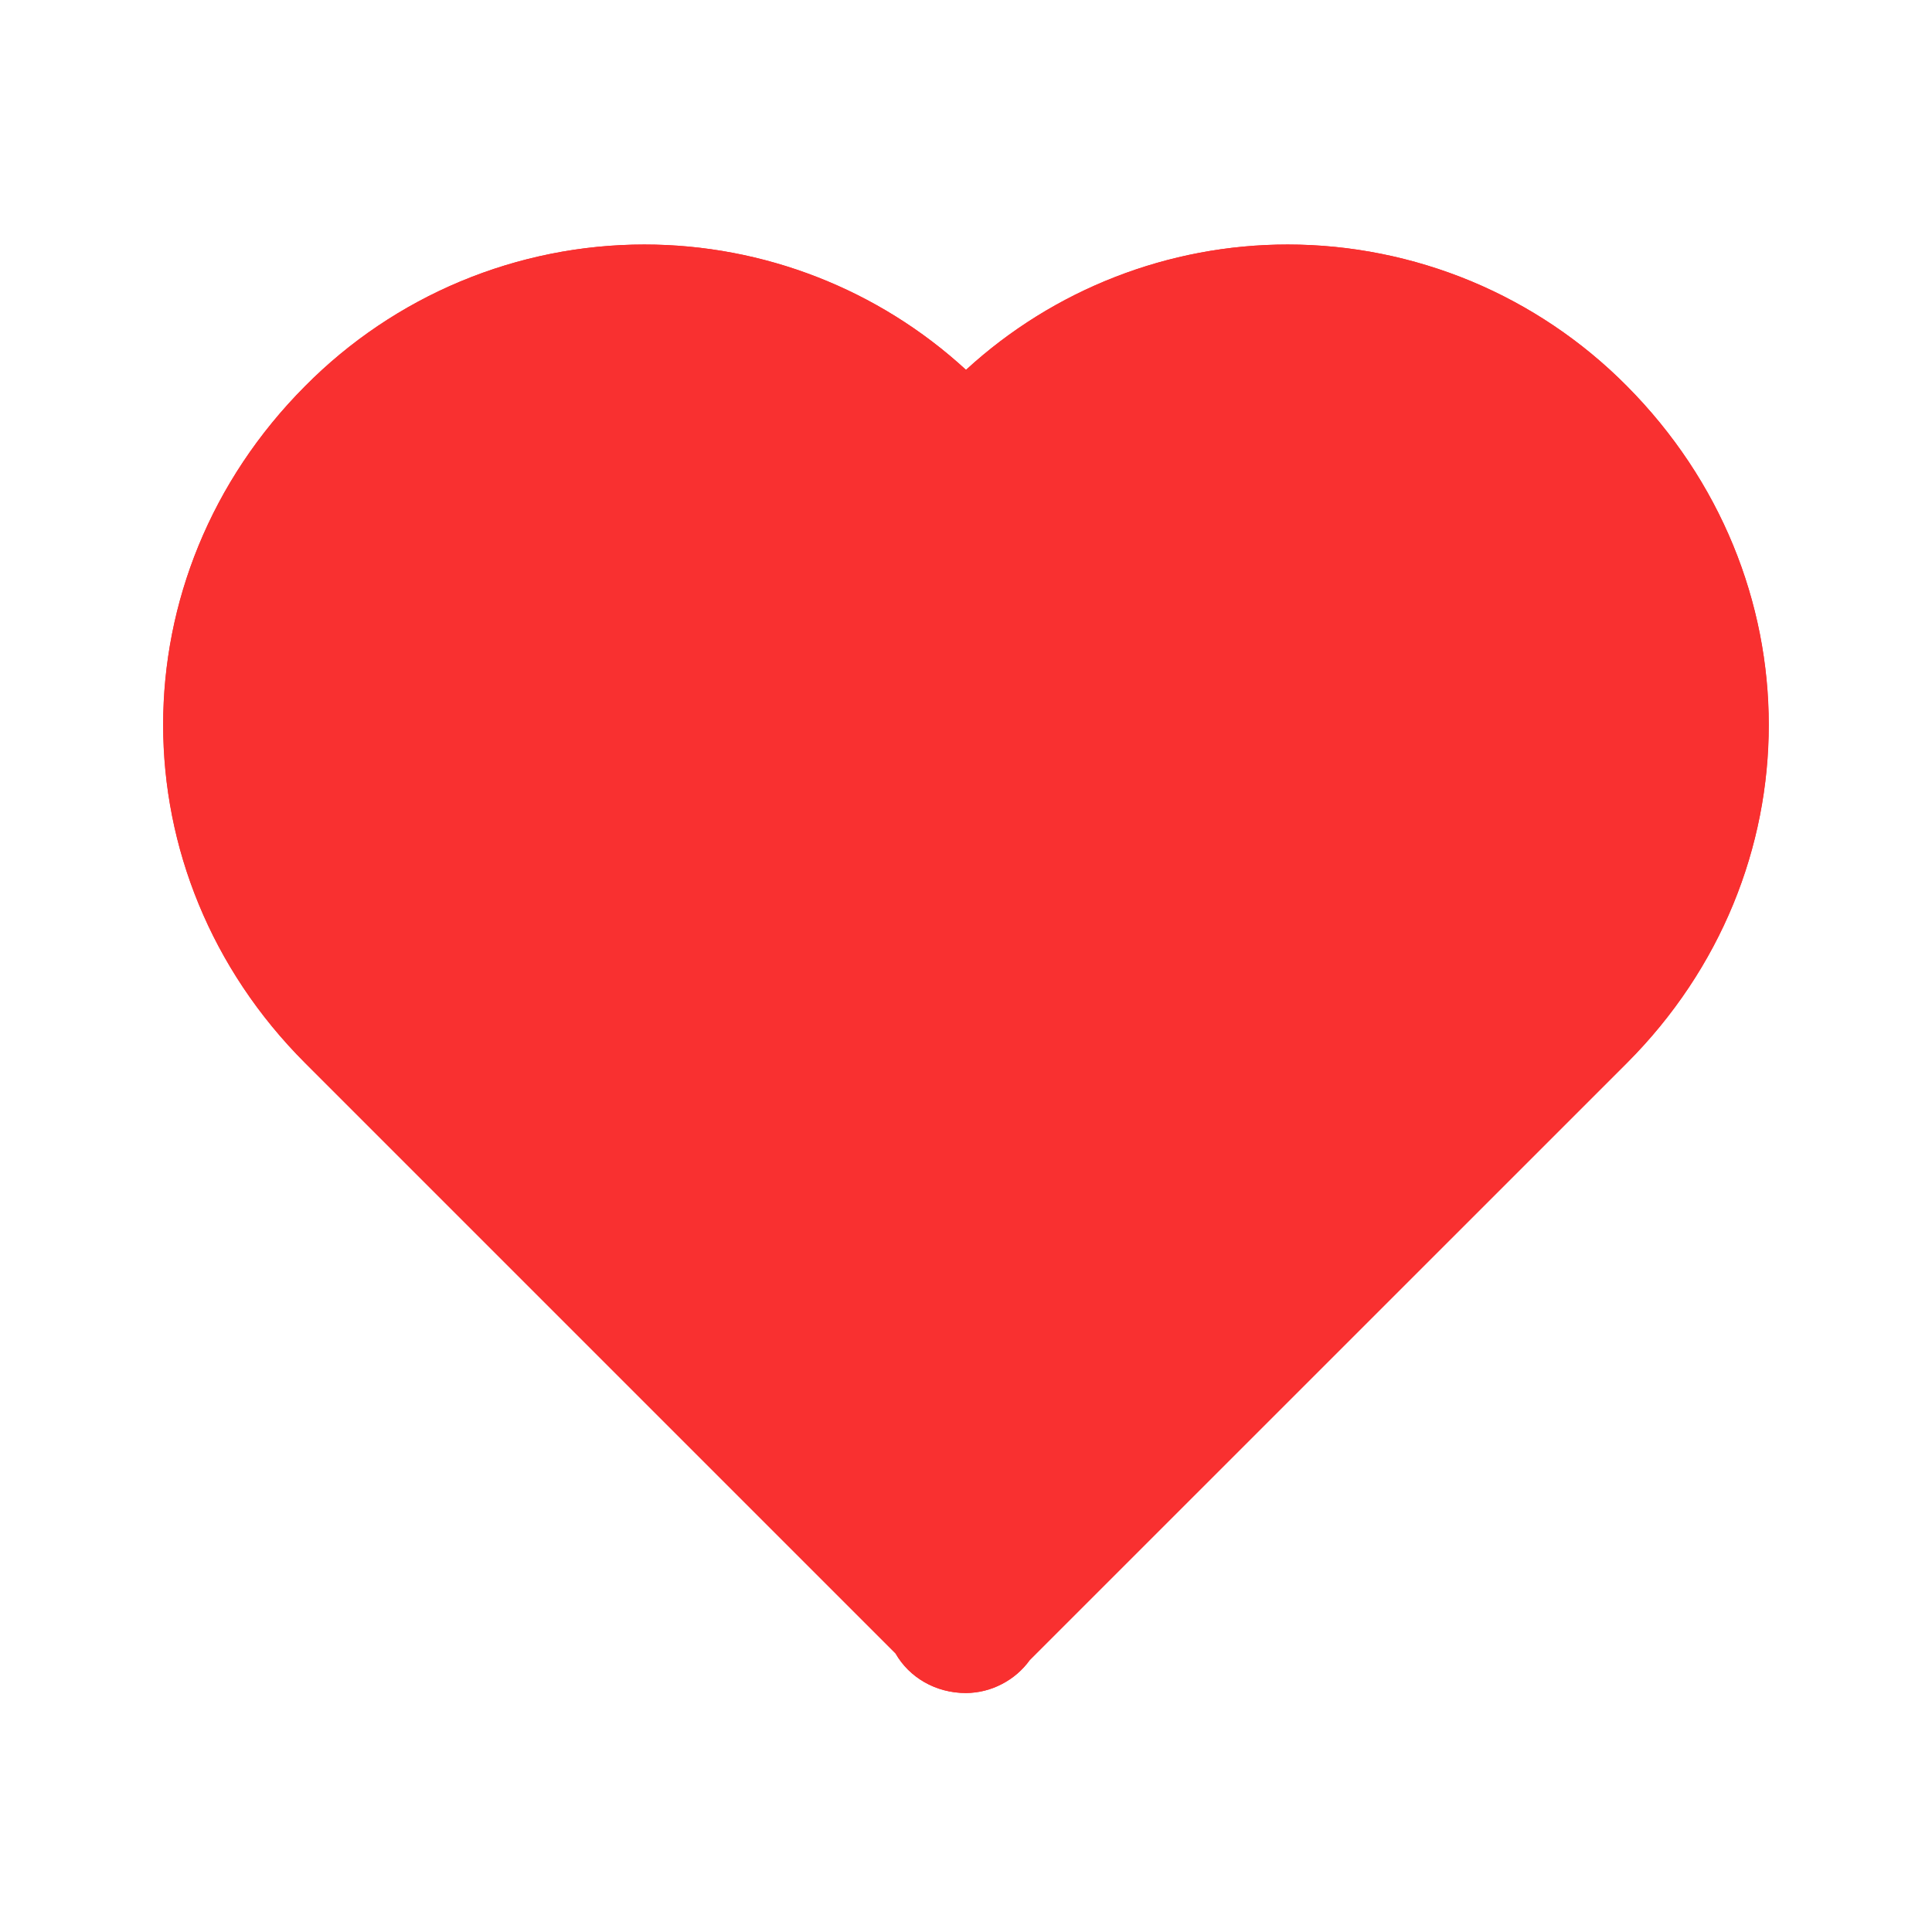
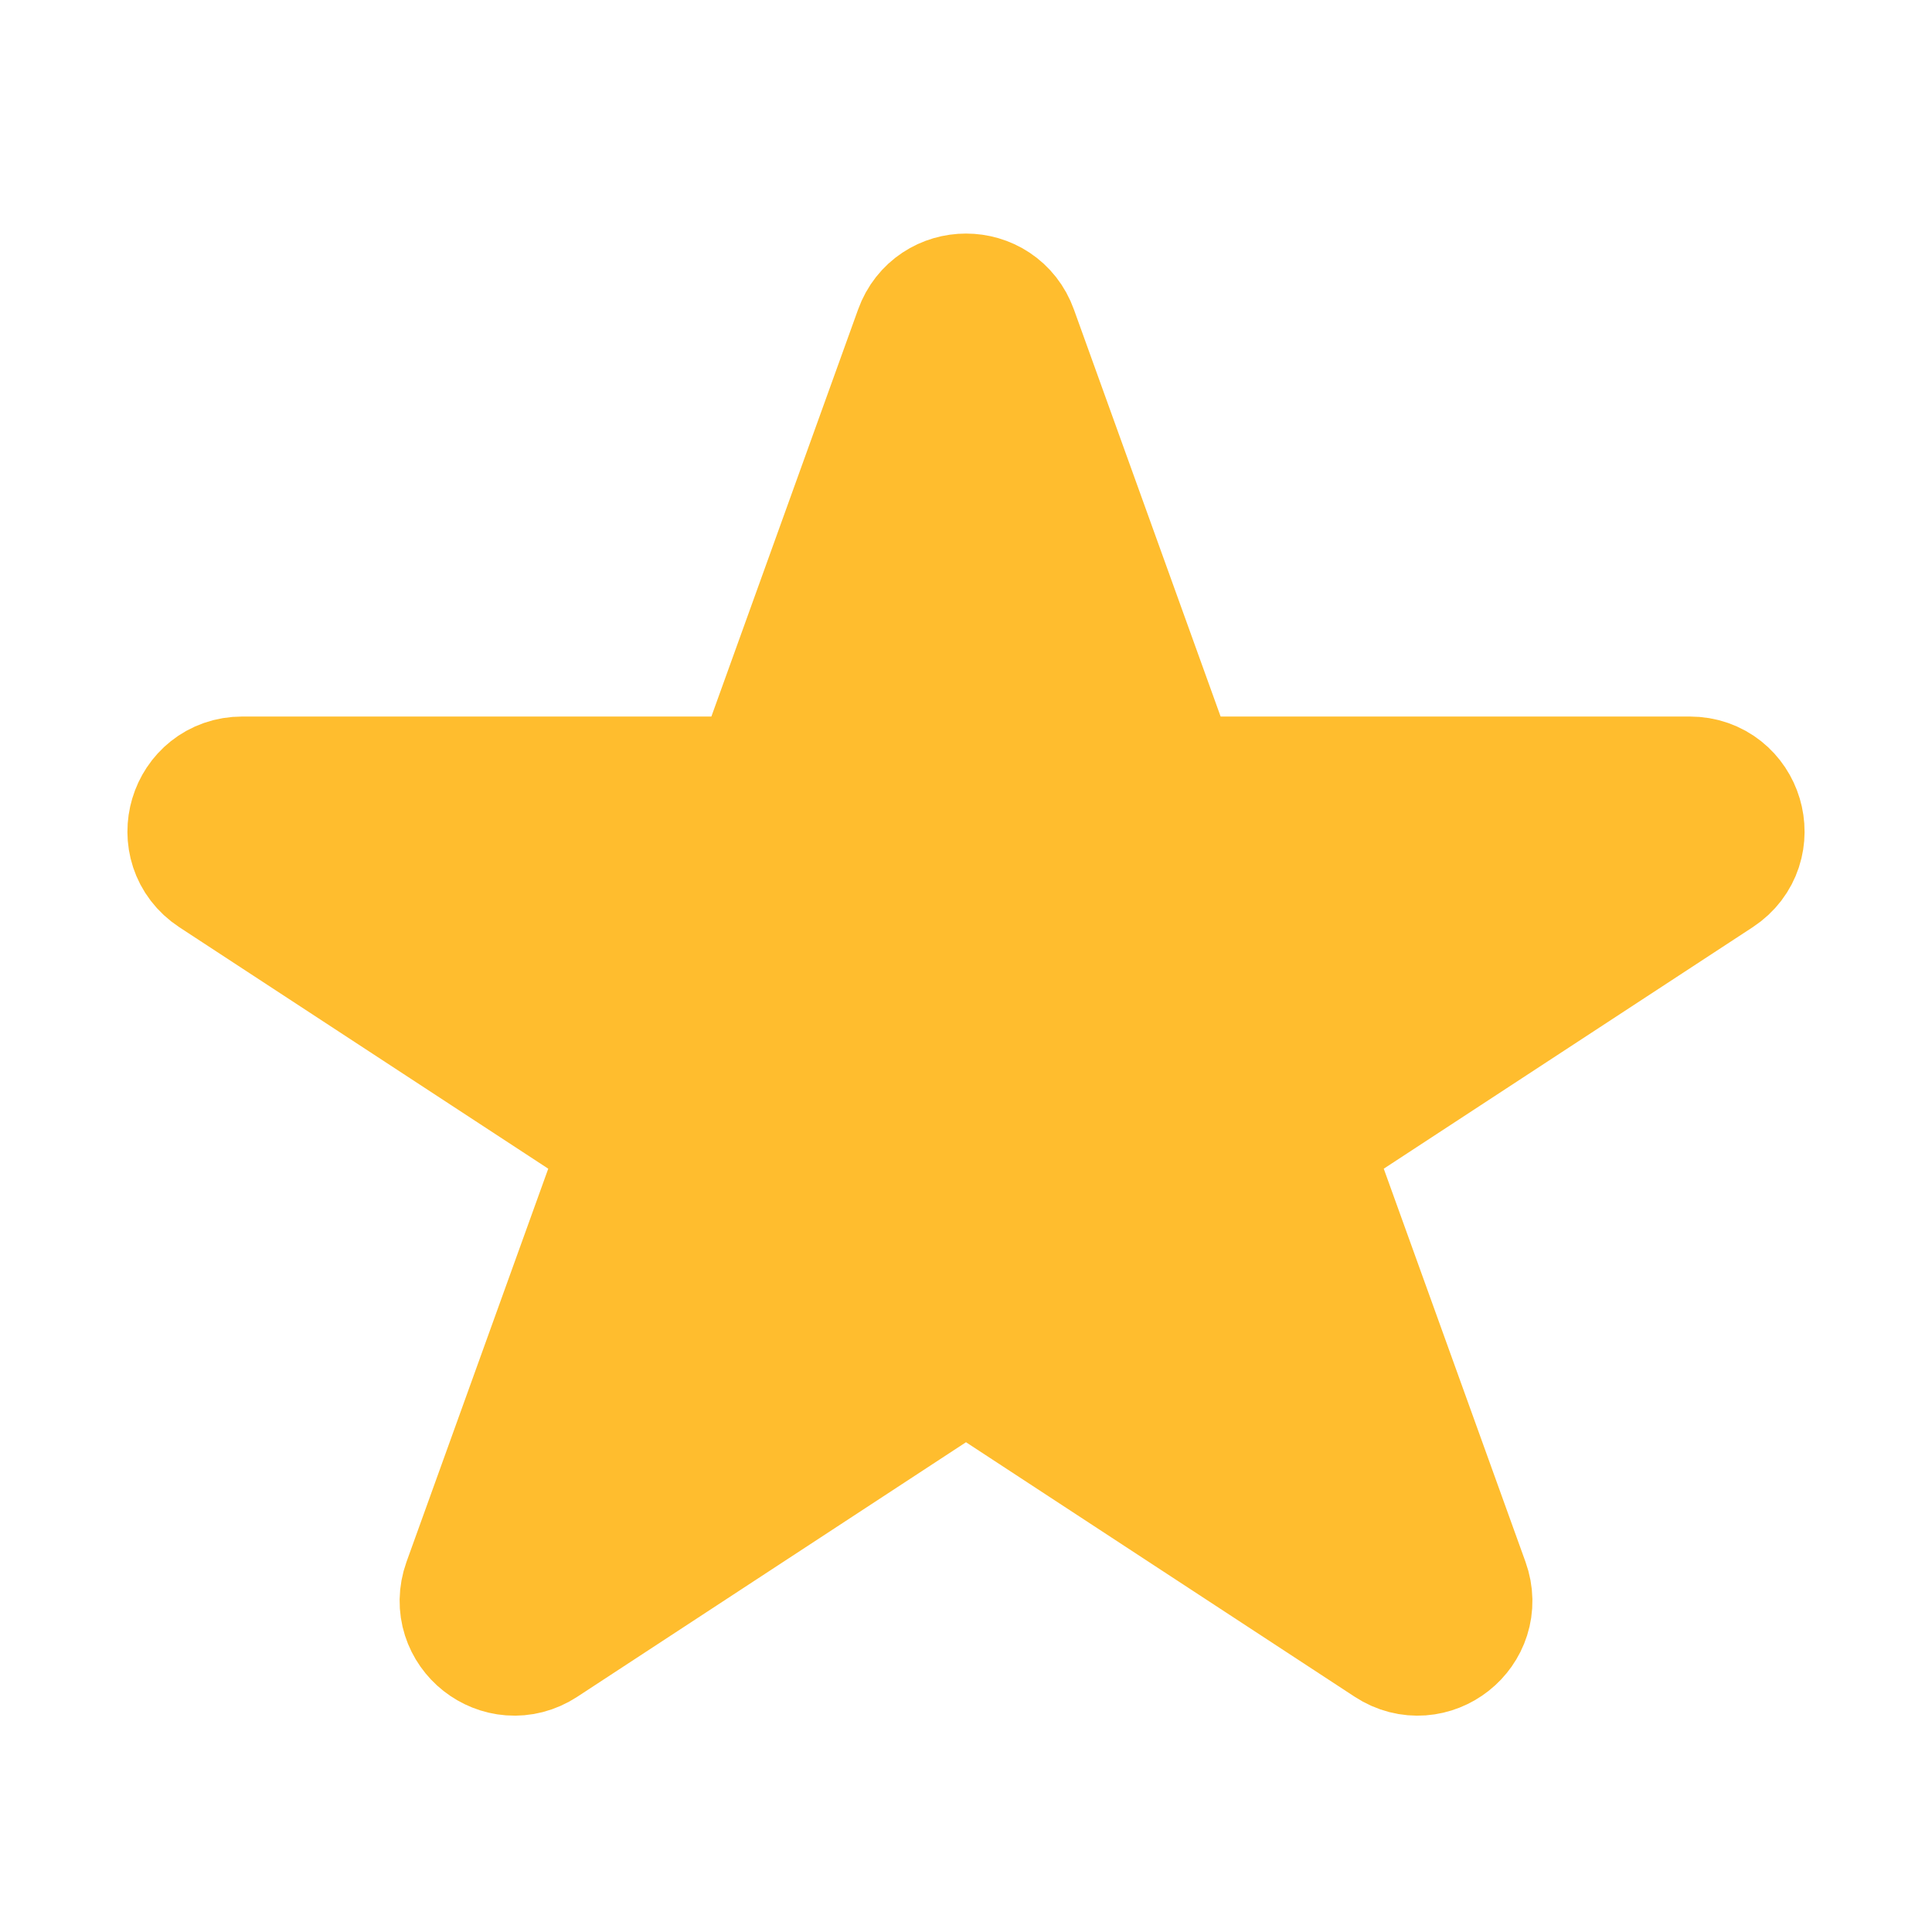
<svg xmlns="http://www.w3.org/2000/svg" width="16" height="16" viewBox="0 0 16 16" fill="none">
-   <path d="M8 3.063C7.273 2.395 6.323 2.025 5.336 2.025C4.814 2.025 4.296 2.129 3.814 2.33C3.332 2.531 2.895 2.826 2.527 3.197C0.958 4.772 0.959 7.236 2.528 8.805L7.416 13.693C7.53 13.892 7.748 14.021 8 14.021C8.103 14.02 8.205 13.995 8.296 13.947C8.388 13.9 8.467 13.832 8.528 13.748L13.471 8.805C15.04 7.235 15.04 4.772 13.47 3.194C13.102 2.824 12.665 2.53 12.184 2.329C11.702 2.129 11.185 2.025 10.664 2.025C9.677 2.025 8.726 2.396 8 3.063ZM12.527 4.137C13.569 5.184 13.57 6.82 12.528 7.862L8 12.391L3.471 7.862C2.43 6.82 2.43 5.184 3.47 4.139C3.976 3.635 4.639 3.358 5.336 3.358C6.032 3.358 6.692 3.635 7.195 4.138L7.528 4.471C7.59 4.533 7.664 4.582 7.745 4.616C7.826 4.65 7.912 4.667 8 4.667C8.087 4.667 8.174 4.65 8.255 4.616C8.336 4.582 8.409 4.533 8.471 4.471L8.804 4.138C9.812 3.132 11.521 3.135 12.527 4.137Z" fill="#F93030" />
-   <path d="M8 3.063C7.274 2.395 6.323 2.025 5.336 2.025C4.814 2.025 4.297 2.129 3.815 2.33C3.333 2.531 2.895 2.826 2.528 3.197C0.959 4.772 0.96 7.236 2.529 8.805L7.417 13.693C7.53 13.892 7.749 14.021 8 14.021C8.104 14.02 8.205 13.995 8.297 13.947C8.388 13.9 8.468 13.832 8.528 13.748L13.472 8.805C15.041 7.235 15.041 4.772 13.47 3.194C13.103 2.824 12.666 2.53 12.184 2.329C11.703 2.129 11.186 2.025 10.664 2.025C9.678 2.025 8.727 2.396 8 3.063Z" fill="#F93030" />
+   <path d="M7.718 2.783C7.813 2.518 8.187 2.518 8.282 2.783L9.652 6.584H13.994C14.292 6.584 14.408 6.971 14.159 7.135L10.674 9.416L12.022 13.155C12.12 13.427 11.816 13.666 11.575 13.508L8 11.167L4.425 13.508C4.184 13.666 3.881 13.427 3.978 13.155L5.326 9.416L1.841 7.135C1.592 6.971 1.708 6.584 2.006 6.584H6.348L7.718 2.783Z" fill="#FFBD2E" stroke="#FFBD2E" stroke-width="1.3" />
</svg>
